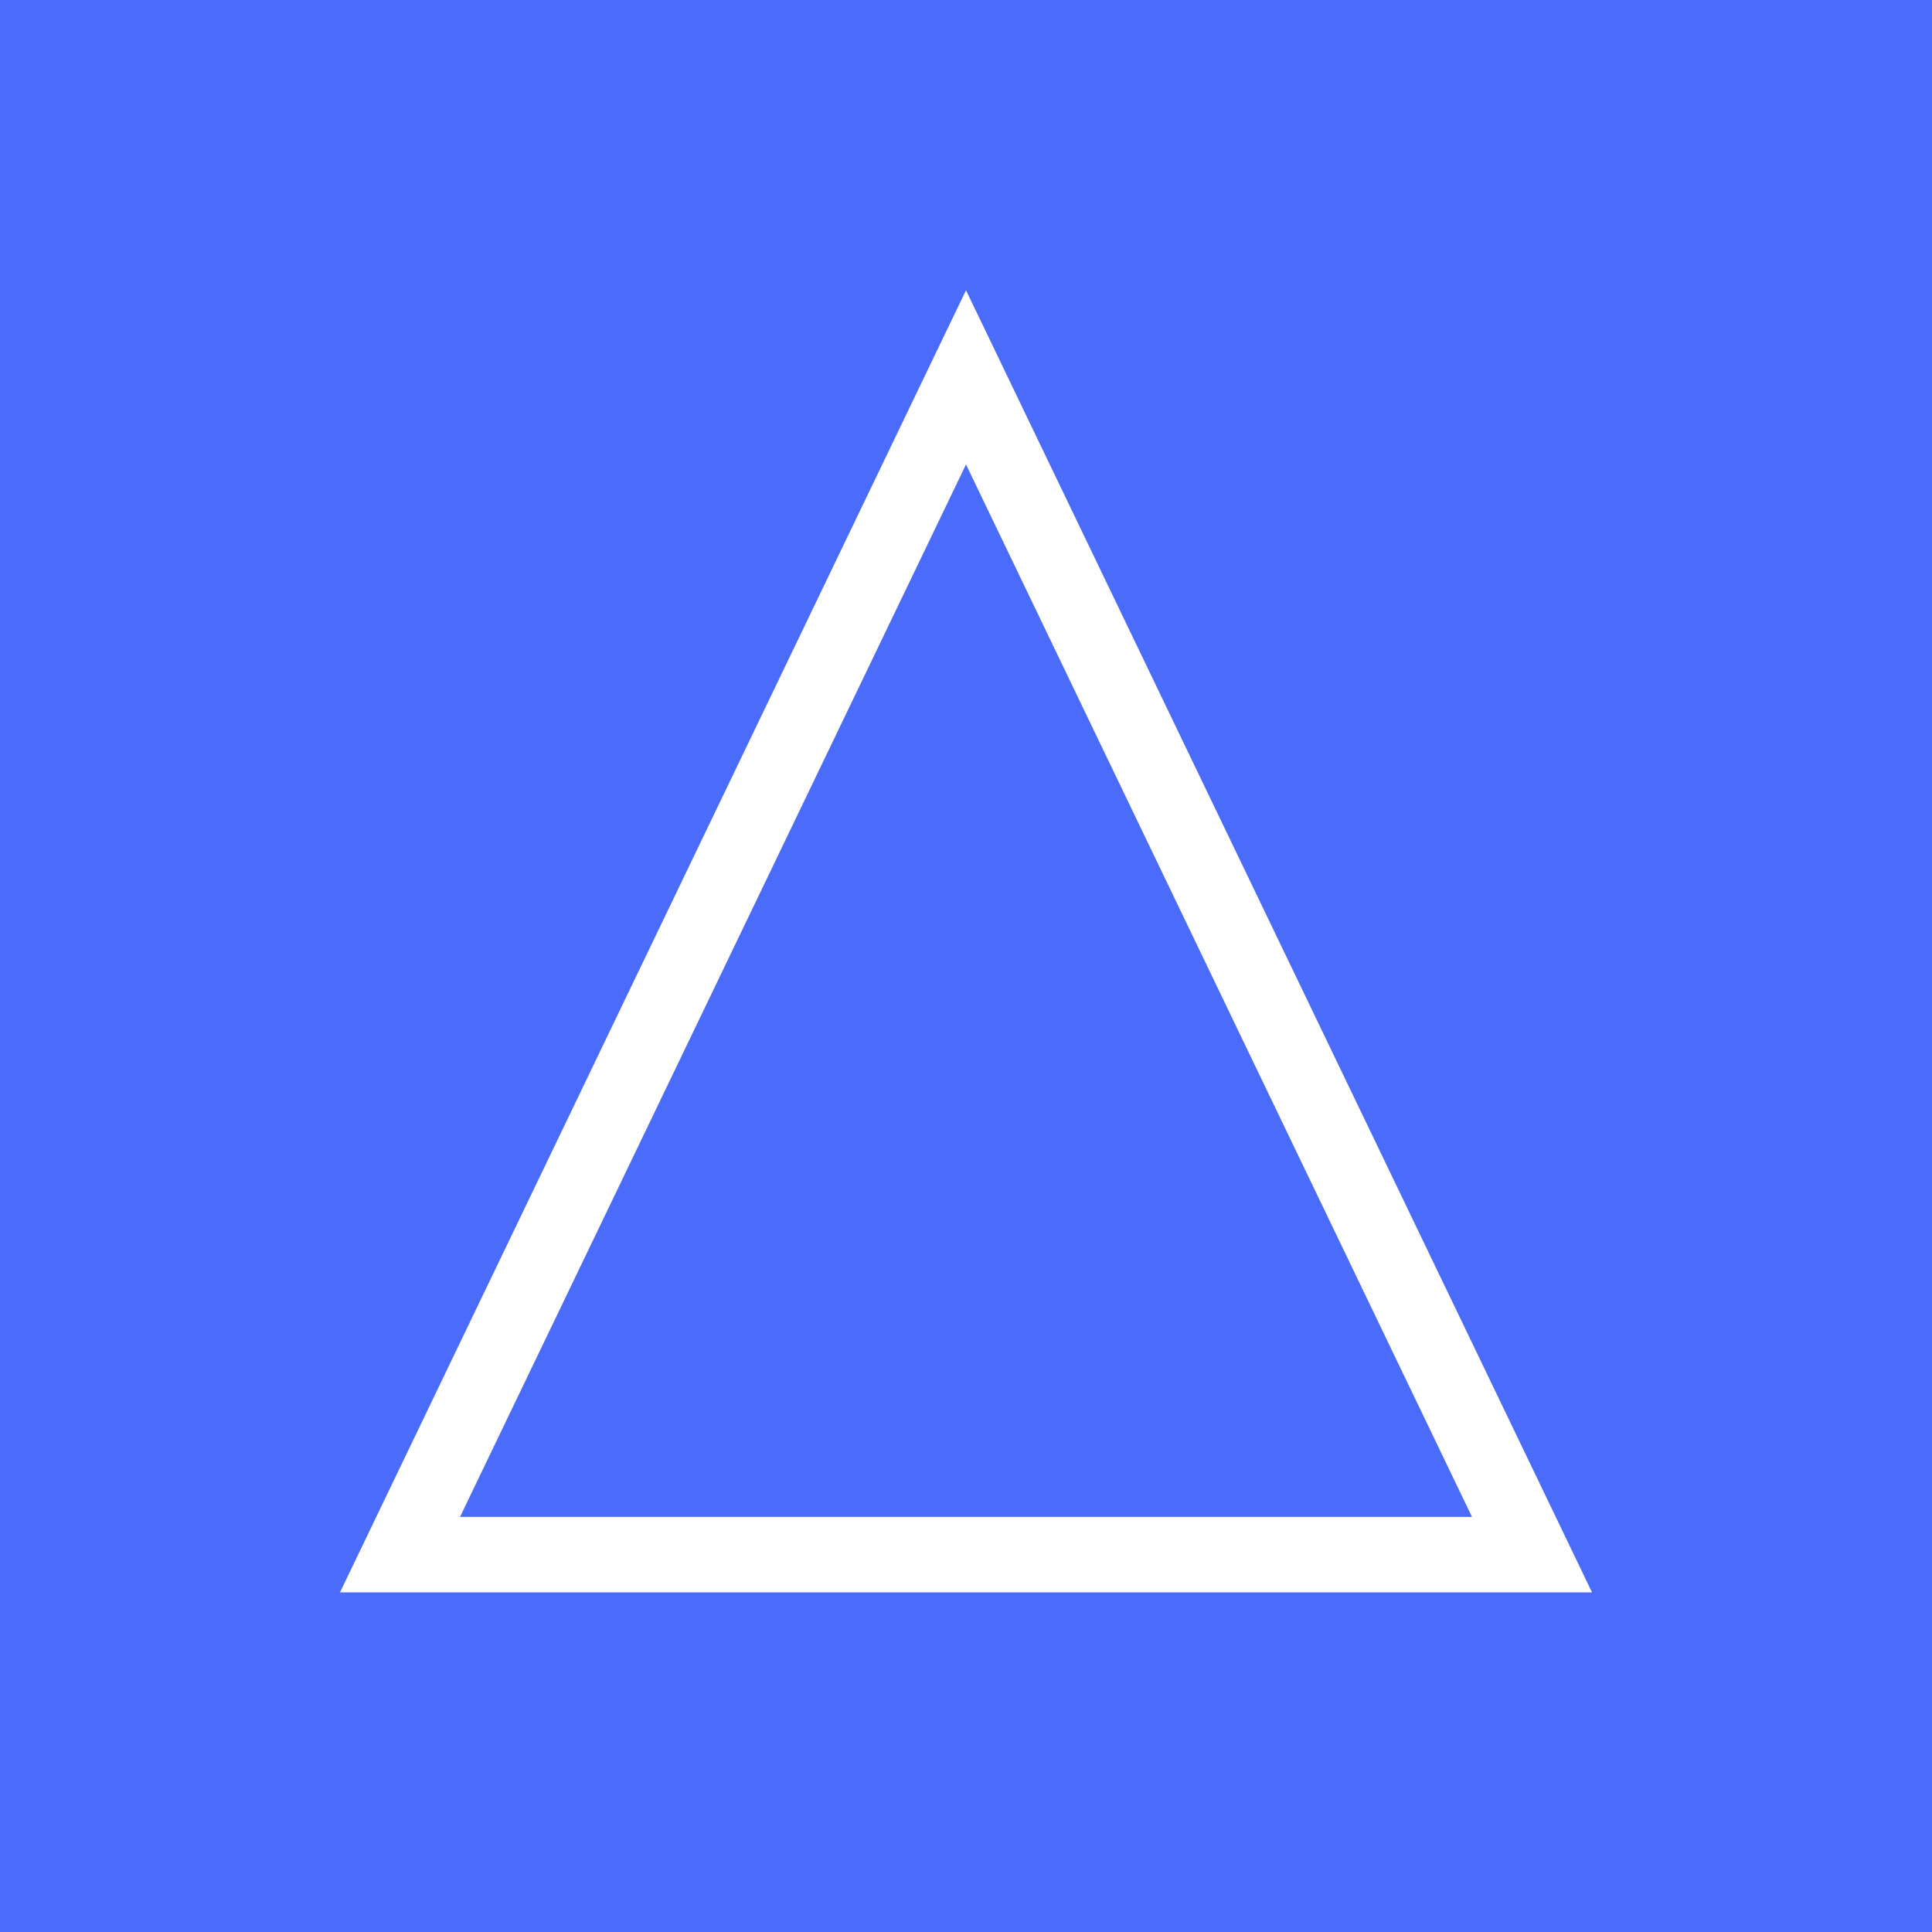
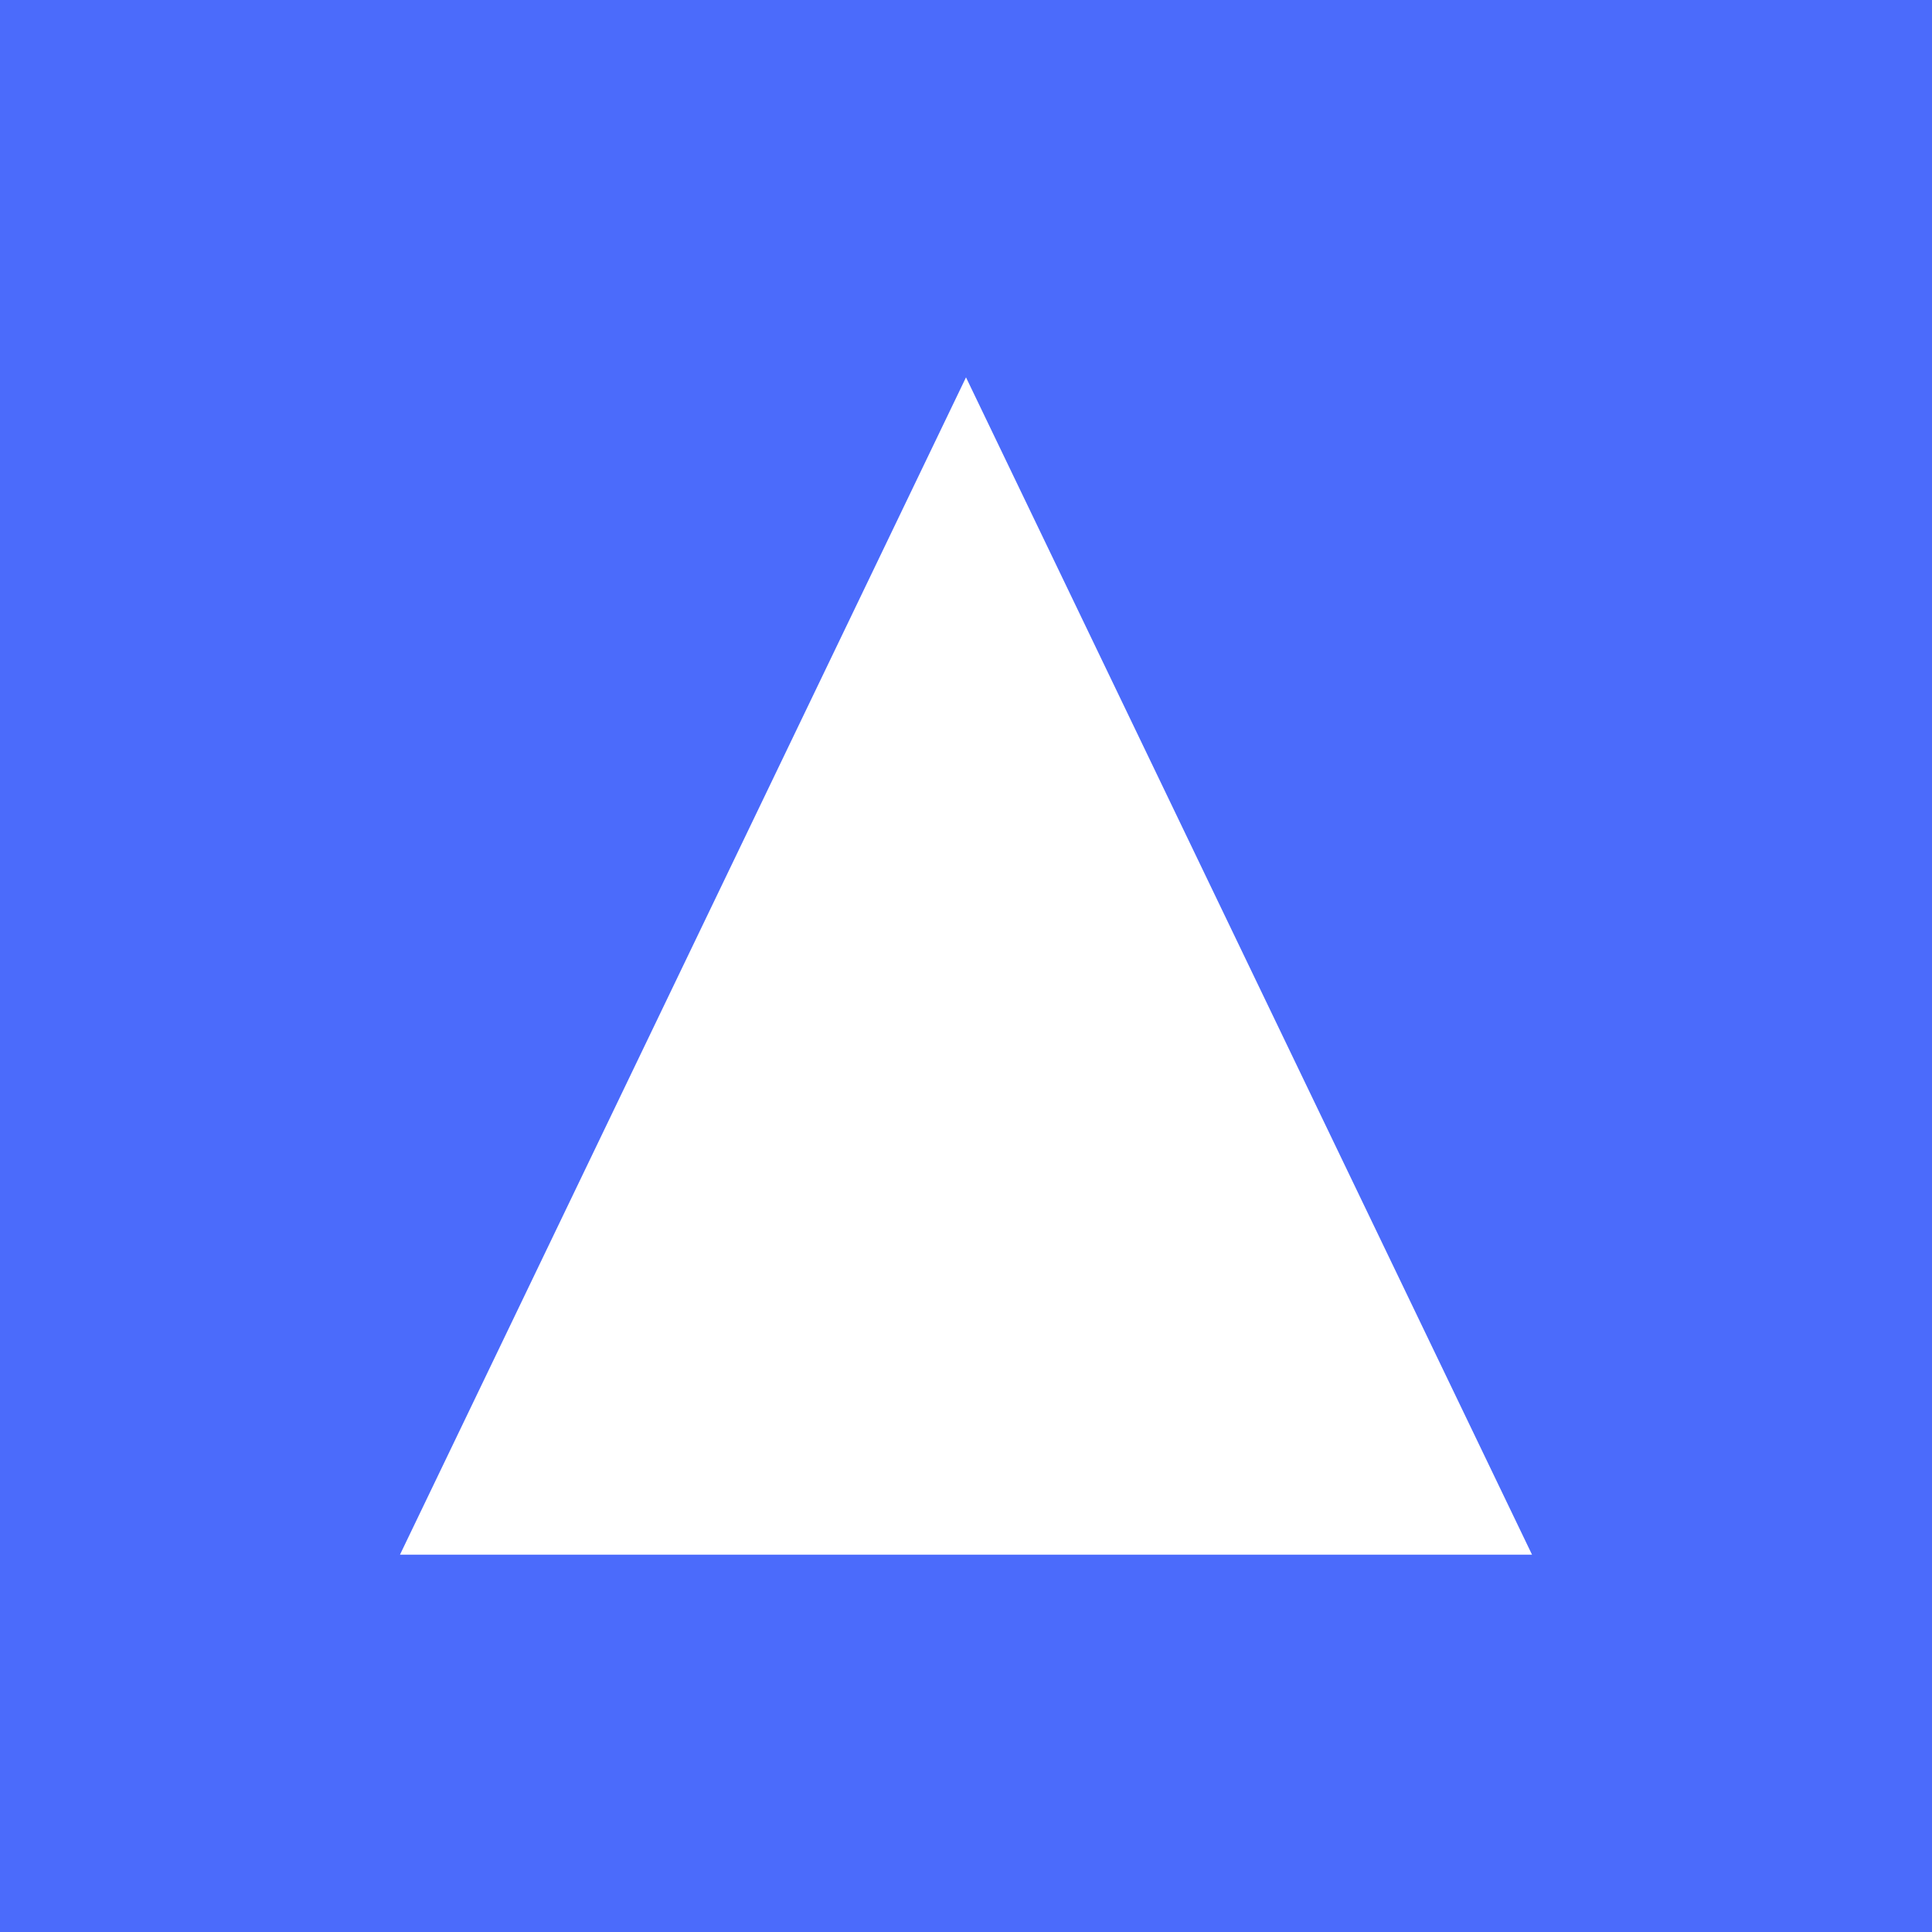
<svg xmlns="http://www.w3.org/2000/svg" width="2048" height="2048" viewBox="0 0 2048 2048">
  <rect width="2048" height="2048" fill="#4B6BFB" />
-   <path d="M1024 400 L1624 1648 L424 1648 Z" fill="none" stroke="white" stroke-width="80" />
+   <path d="M1024 400 L1624 1648 L424 1648 Z" fill="white" />
</svg>
